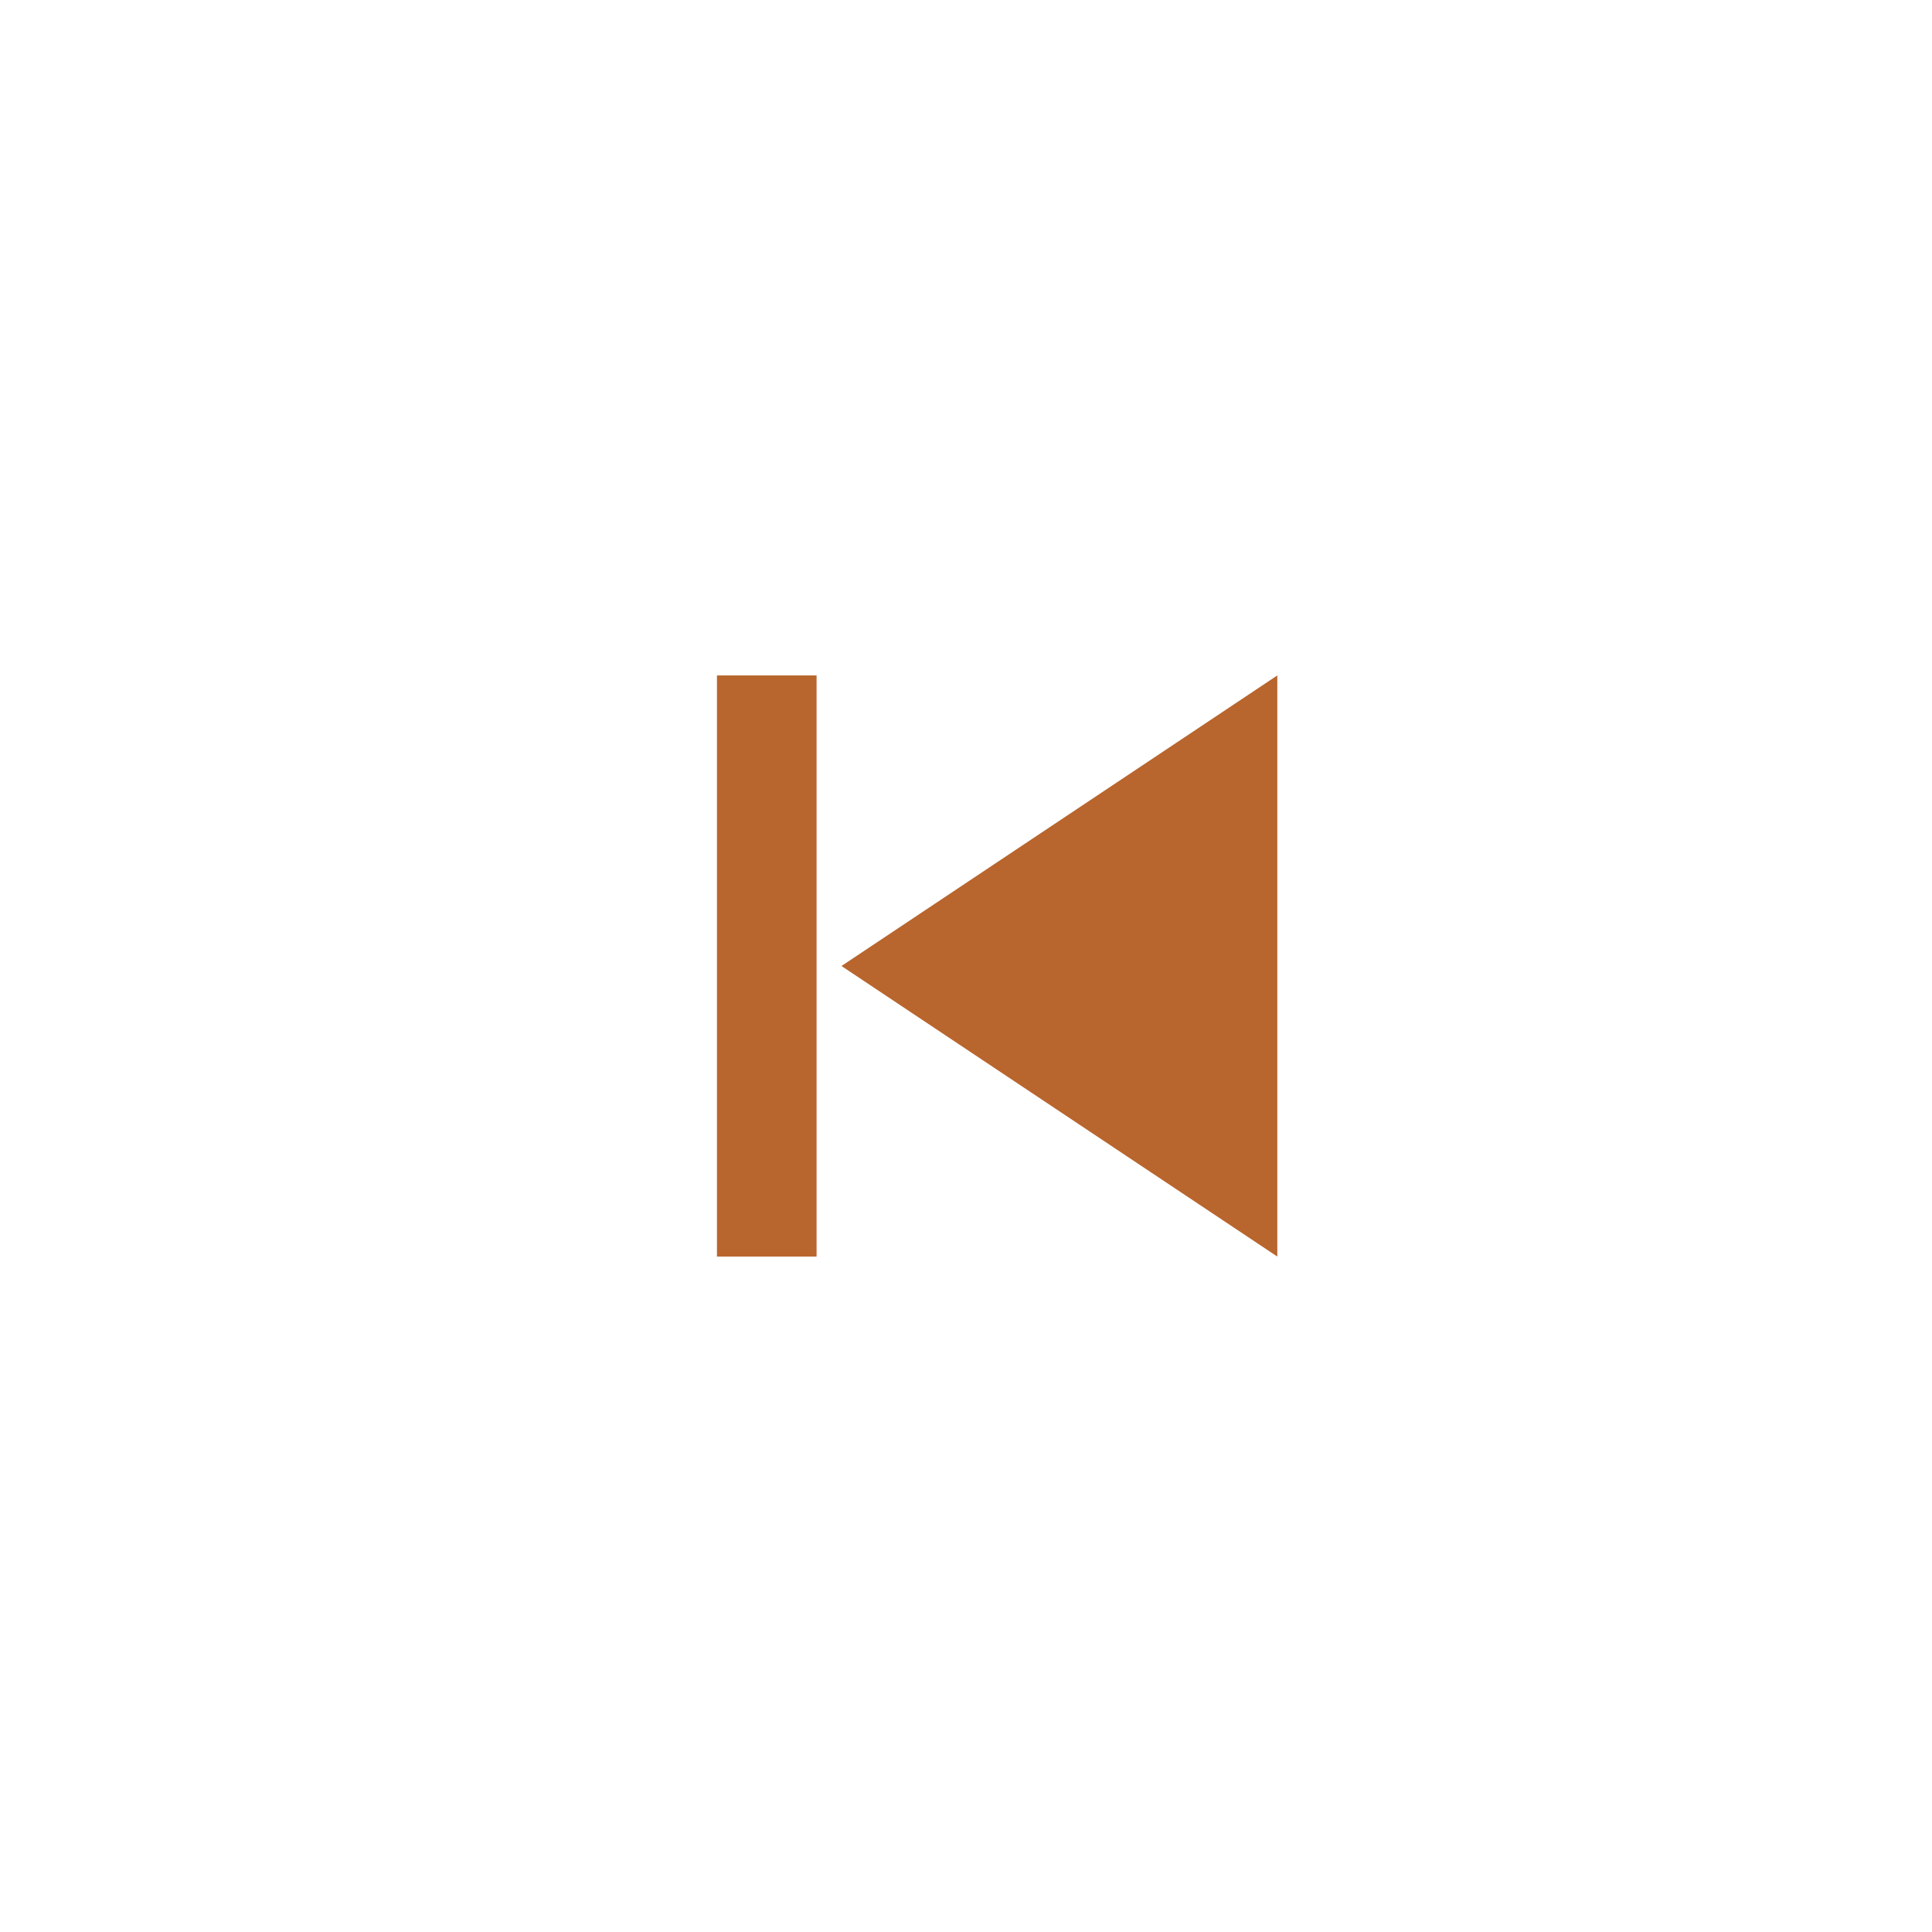
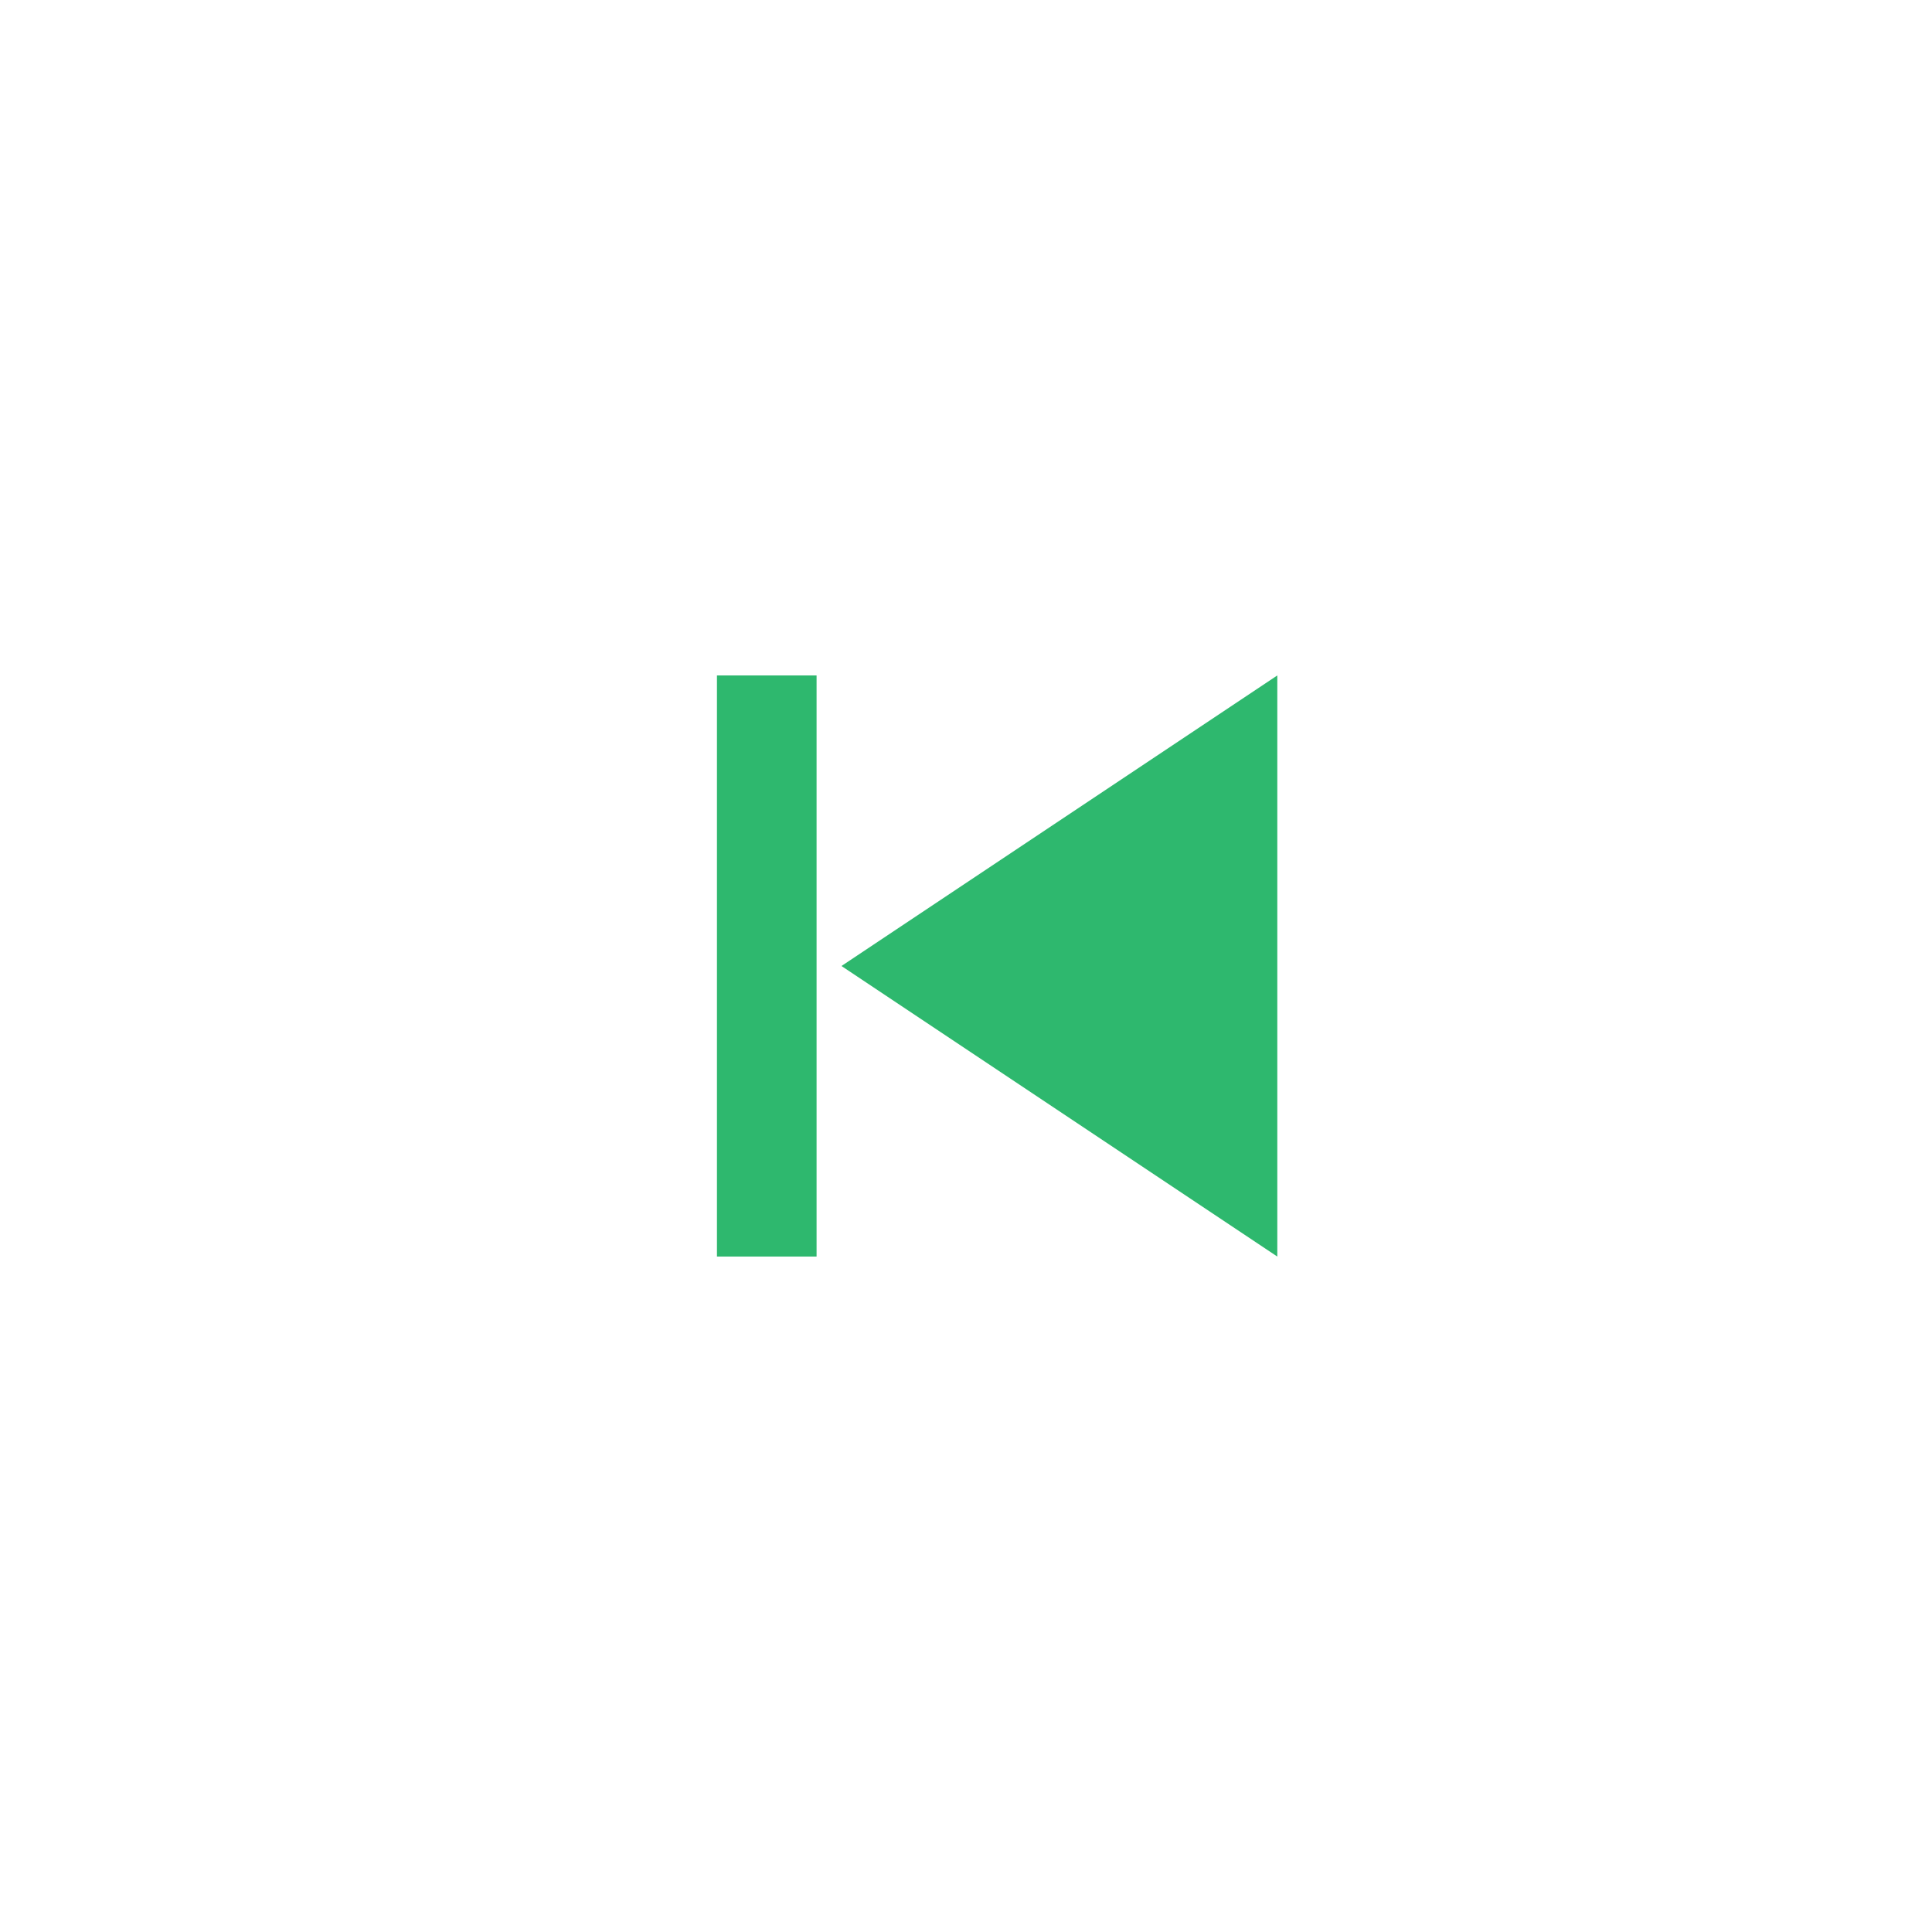
<svg xmlns="http://www.w3.org/2000/svg" width="512" height="512" viewBox="0 0 512 512">
  <g transform="translate(124,124) scale(11)">
-     <path d="M6 5h2.4v14H6z" fill="hsl(24,60%,45%)" />
-     <path d="M19.5 5v14L9 12z" fill="hsl(24,60%,45%)" />
+     <path d="M6 5h2.4v14H6z" fill="hsl(148,60%,45%)" />
+     <path d="M19.5 5v14L9 12z" fill="hsl(148,60%,45%)" />
  </g>
</svg>
